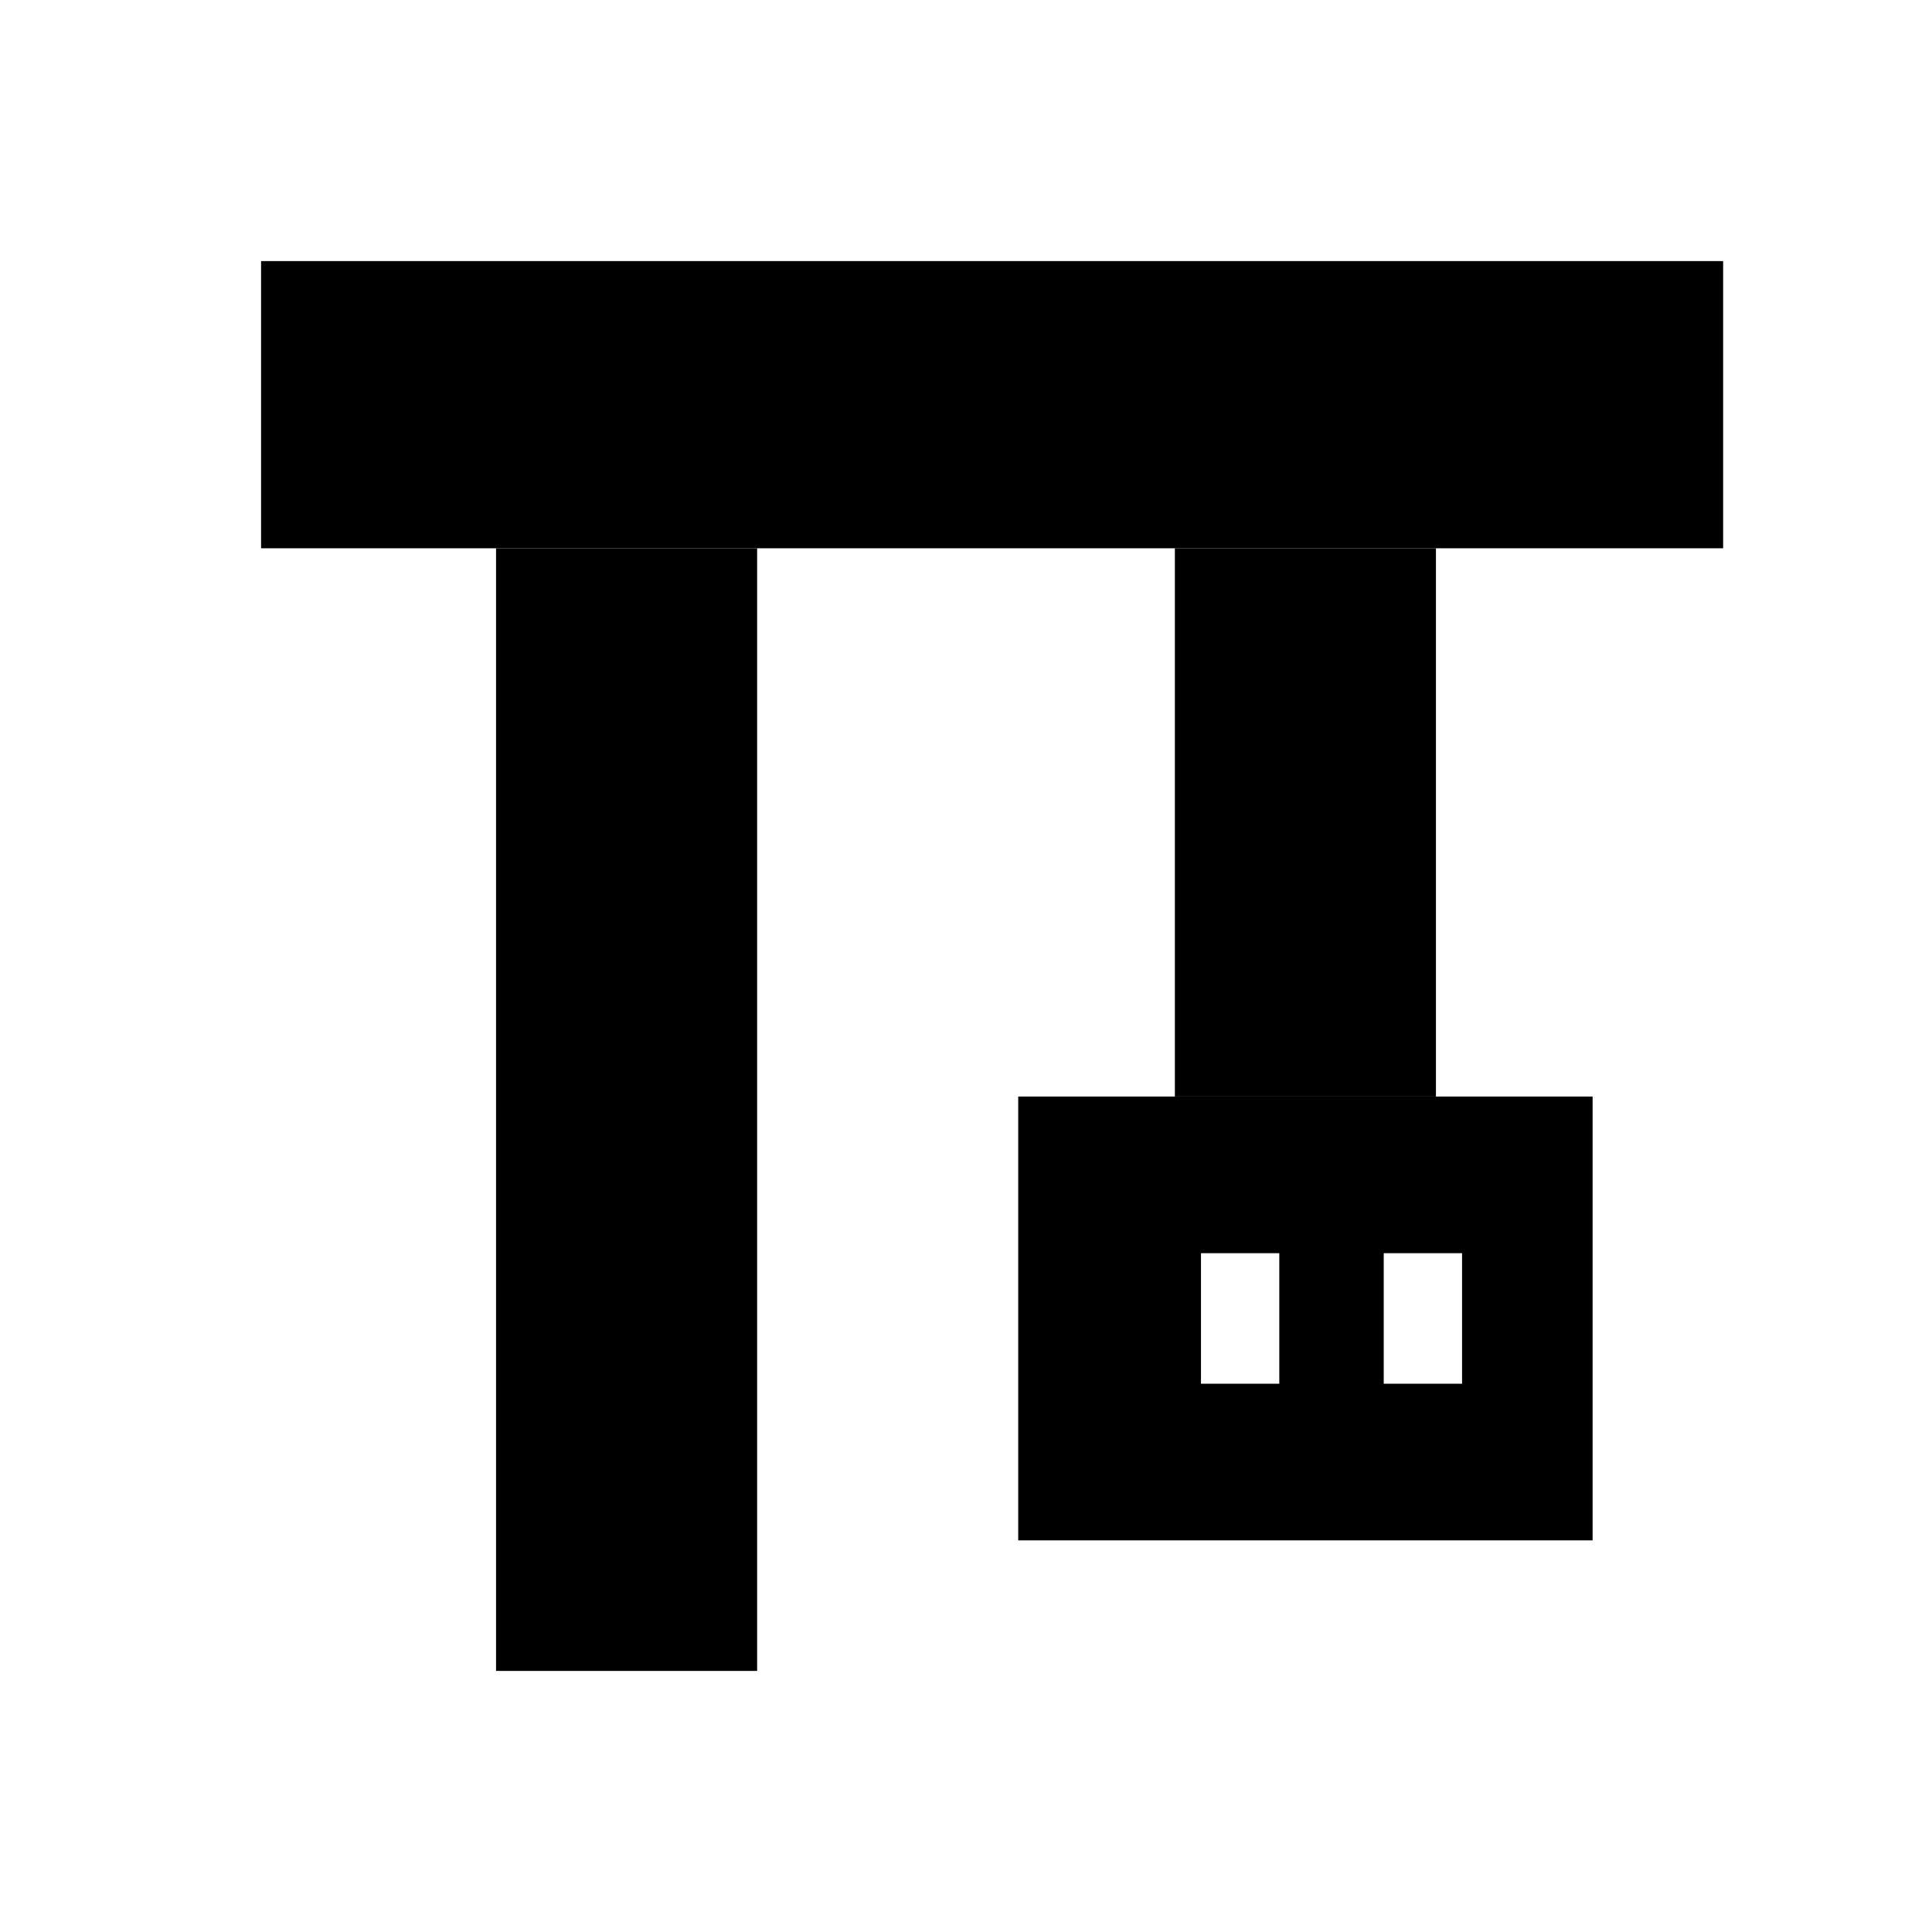
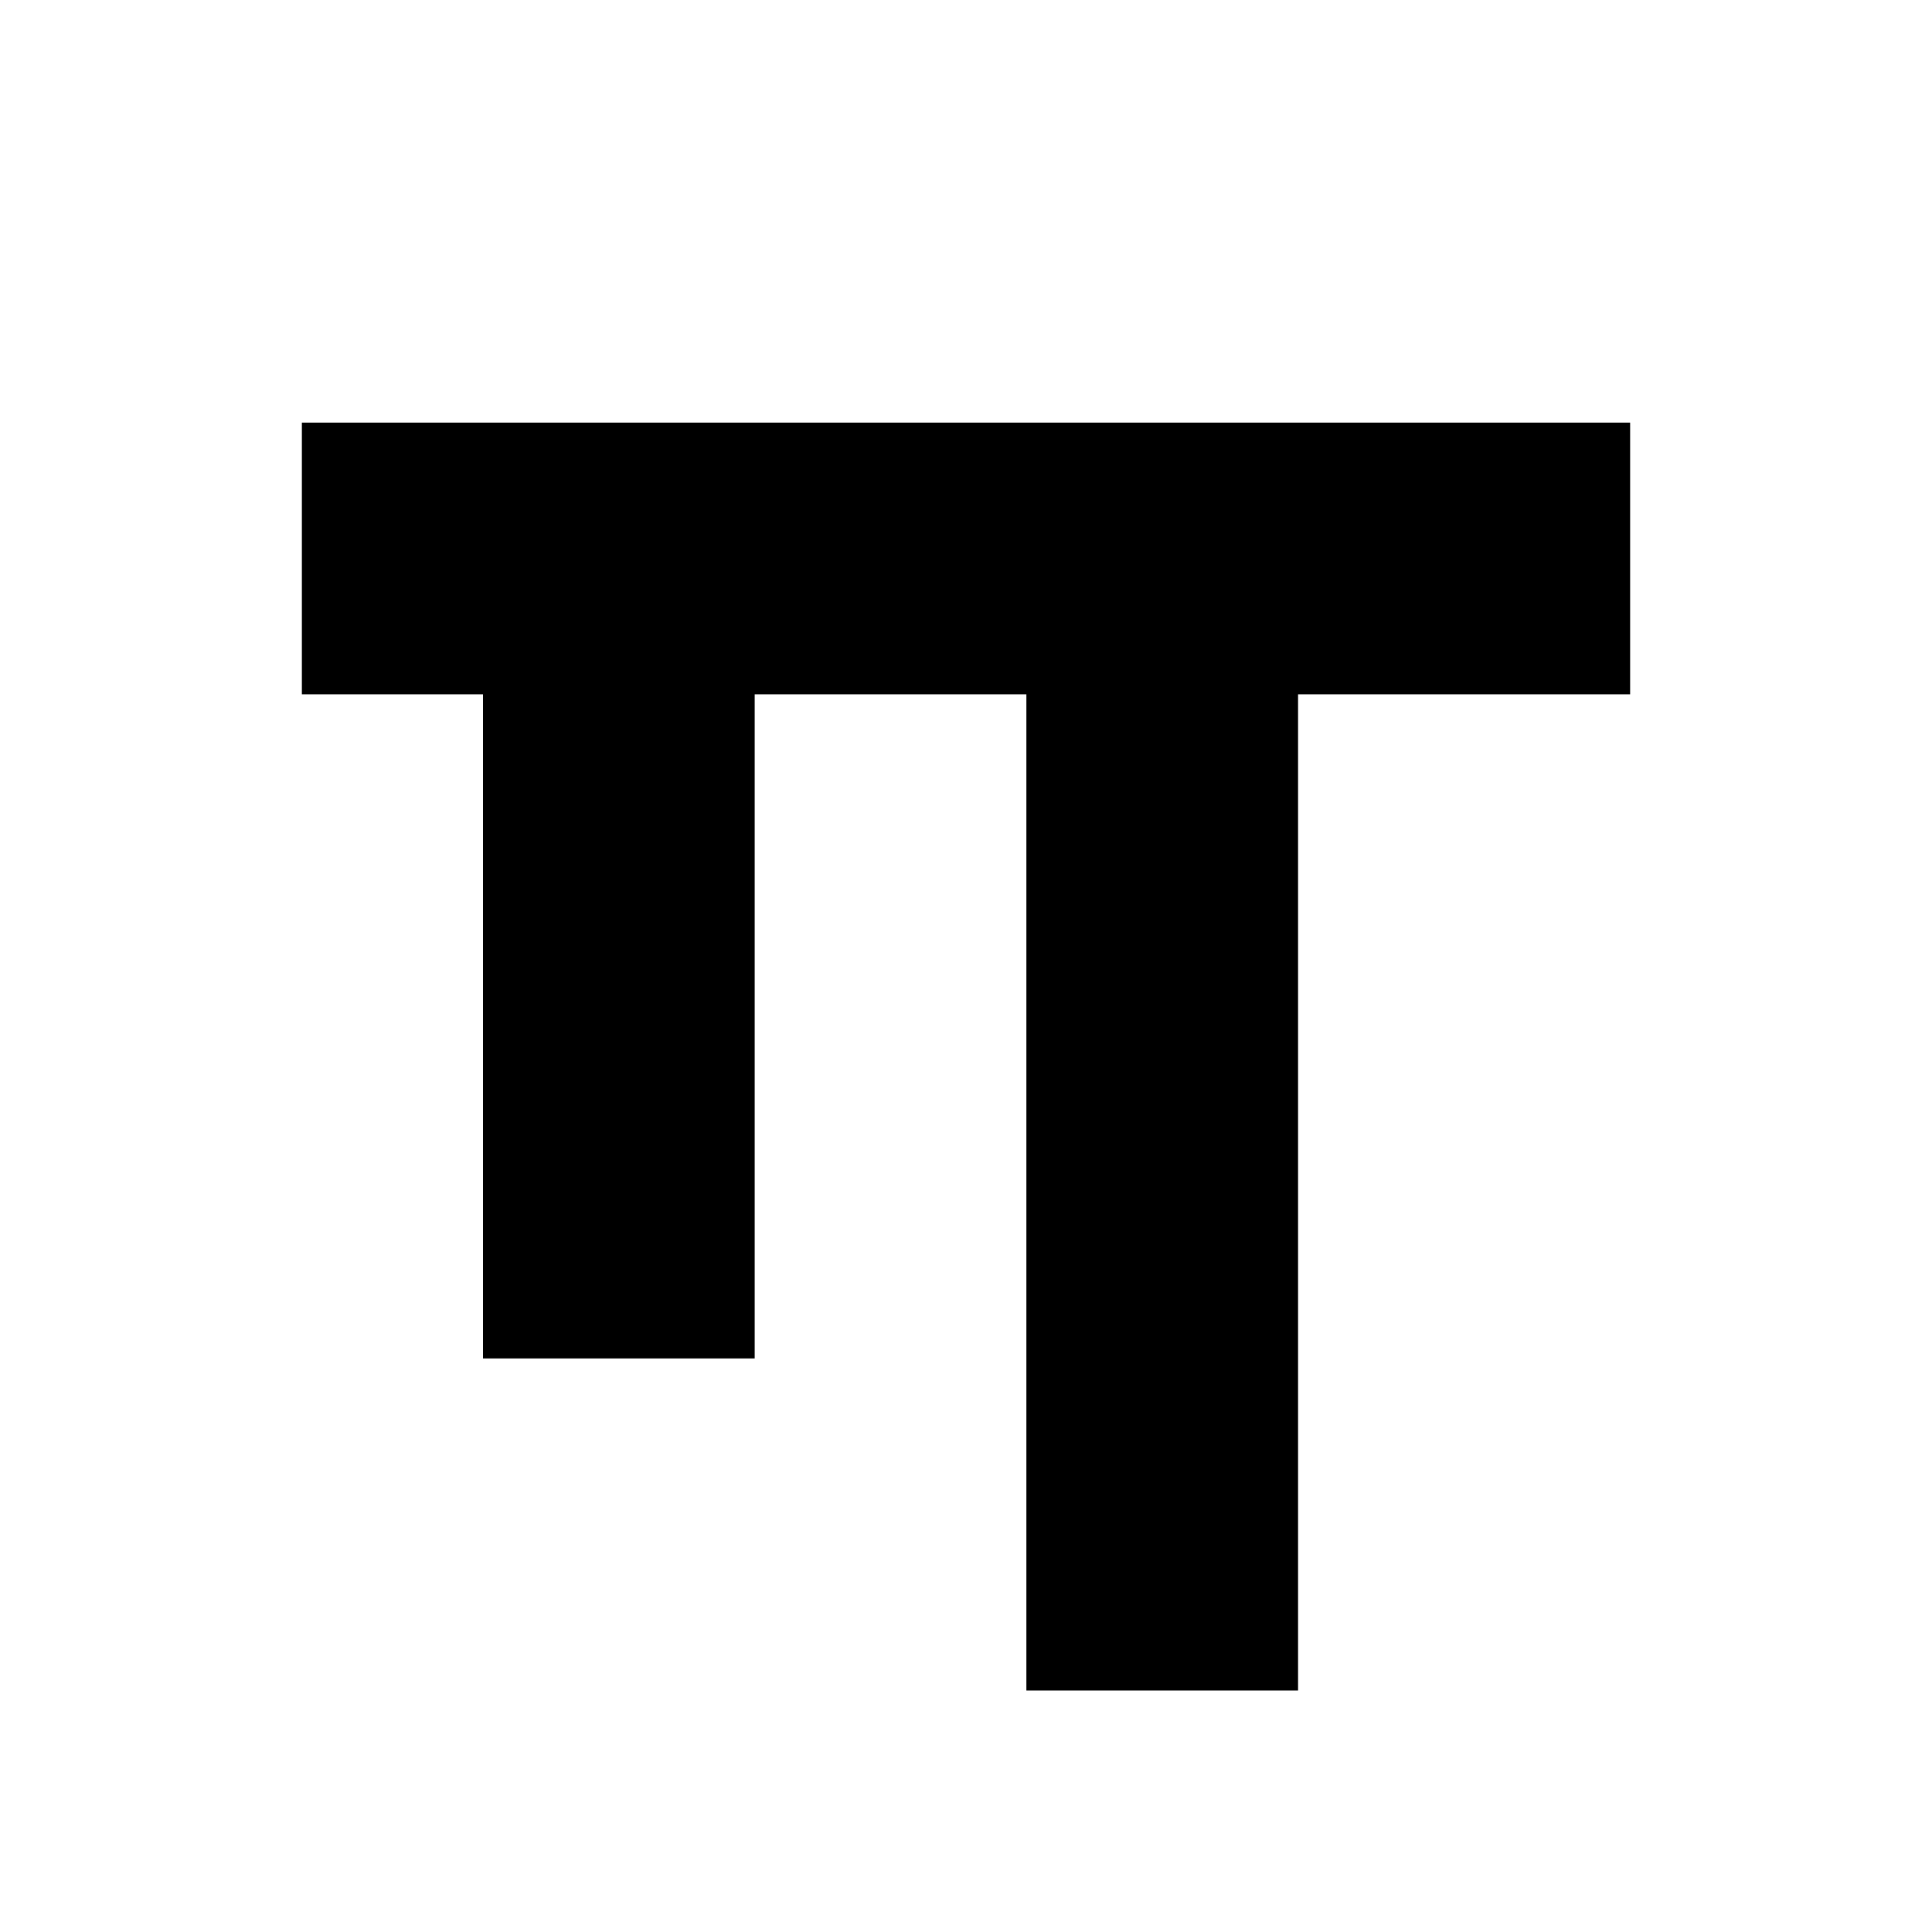
- <svg xmlns="http://www.w3.org/2000/svg" viewBox="-4 -4 37 37" fill="none">
-   <path d="M1 1H29V6.5H1V1Z" fill="currentColor" />
-   <path d="M5.5 6.5H10.5V28H5.5V6.5Z" fill="currentColor" />
-   <path d="M18.5 6.5H23.5V17H18.5V6.5Z" fill="currentColor" />
-   <path fill-rule="evenodd" clip-rule="evenodd" d="M15.5 17H26.5V25.5H15.5V17ZM19 20V22.5H20.5V20H19ZM22.5 20V22.5H24V20H22.5Z" fill="currentColor" />
+ <svg xmlns="http://www.w3.org/2000/svg" viewBox="0 0 64 64" width="22" height="22" aria-hidden="true">
+   <defs>
+     <linearGradient id="pi-mark-1-grad" x1="0" y1="0" x2="1" y2="1">
+       <stop offset="0" stop-color="oklch(0.7 0.24 340)" />
+       <stop offset=".5" stop-color="oklch(0.62 0.21 295)" />
+       <stop offset="1" stop-color="oklch(0.81 0.14 200)" />
+     </linearGradient>
+   </defs>
+   <path fill="url(#pi-mark-1-grad)" d="M10 14h44v9H43v33h-9V23h-9v22h-9V23H10z" />
</svg>
